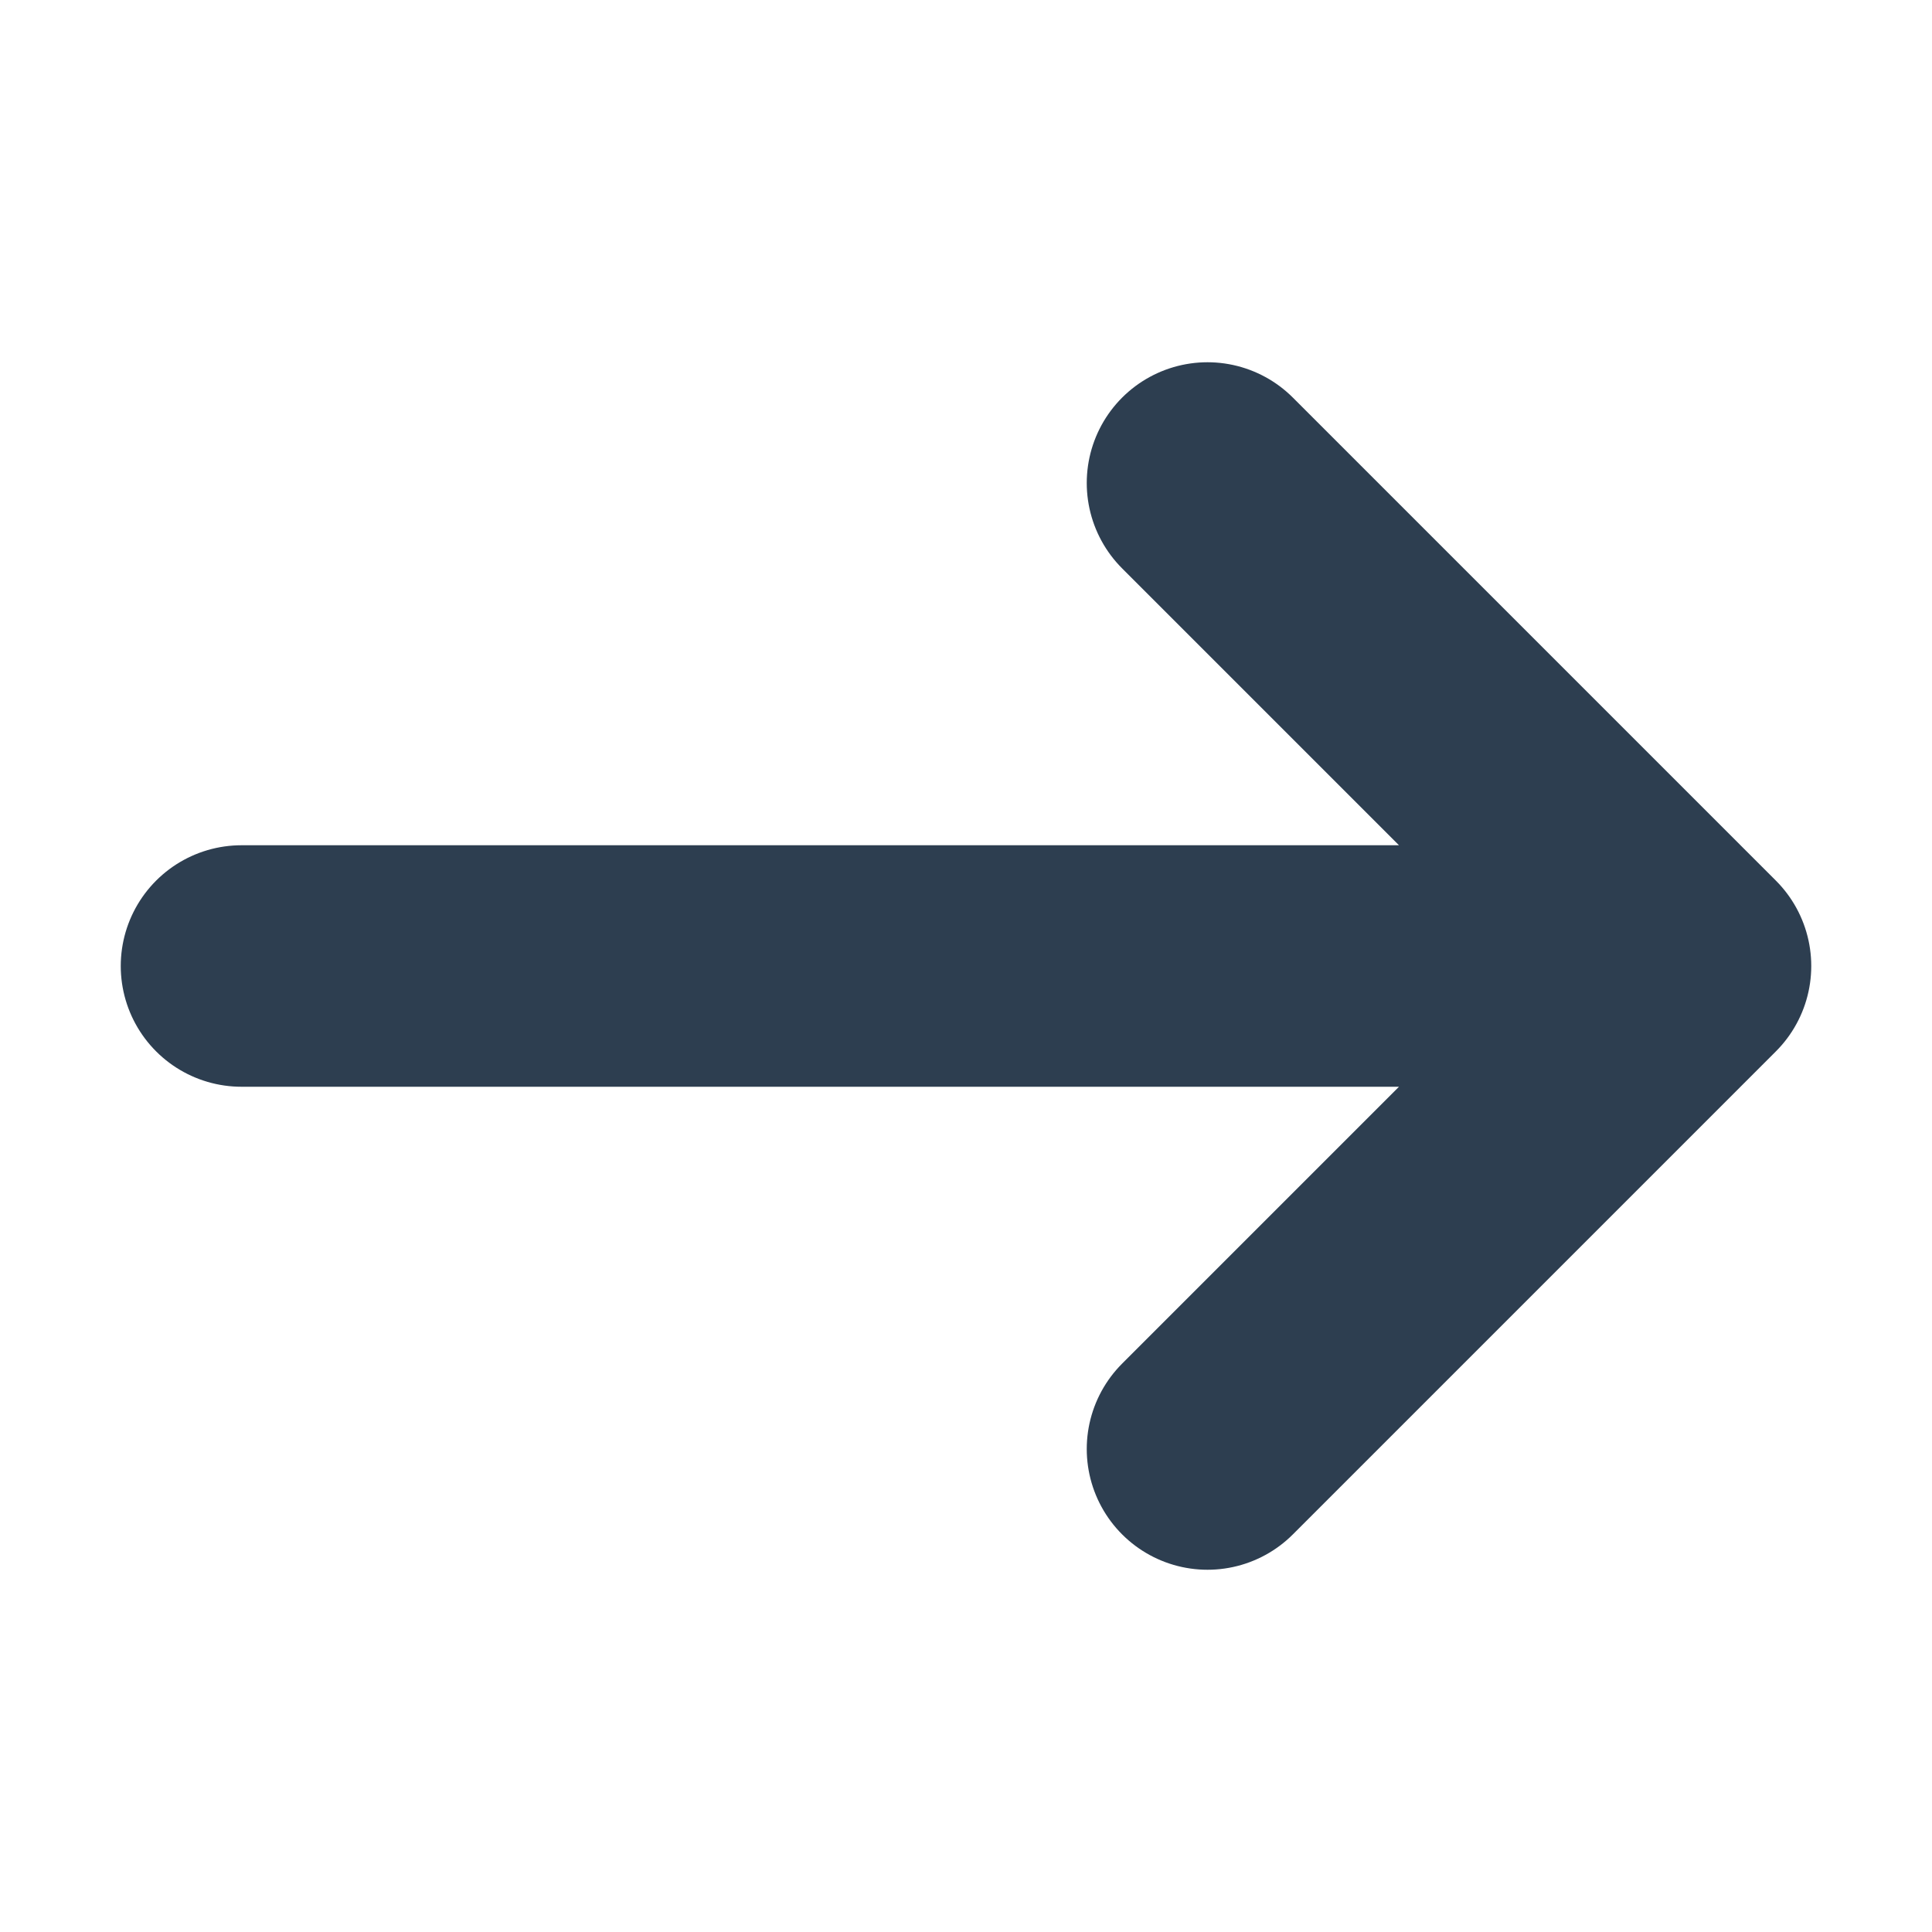
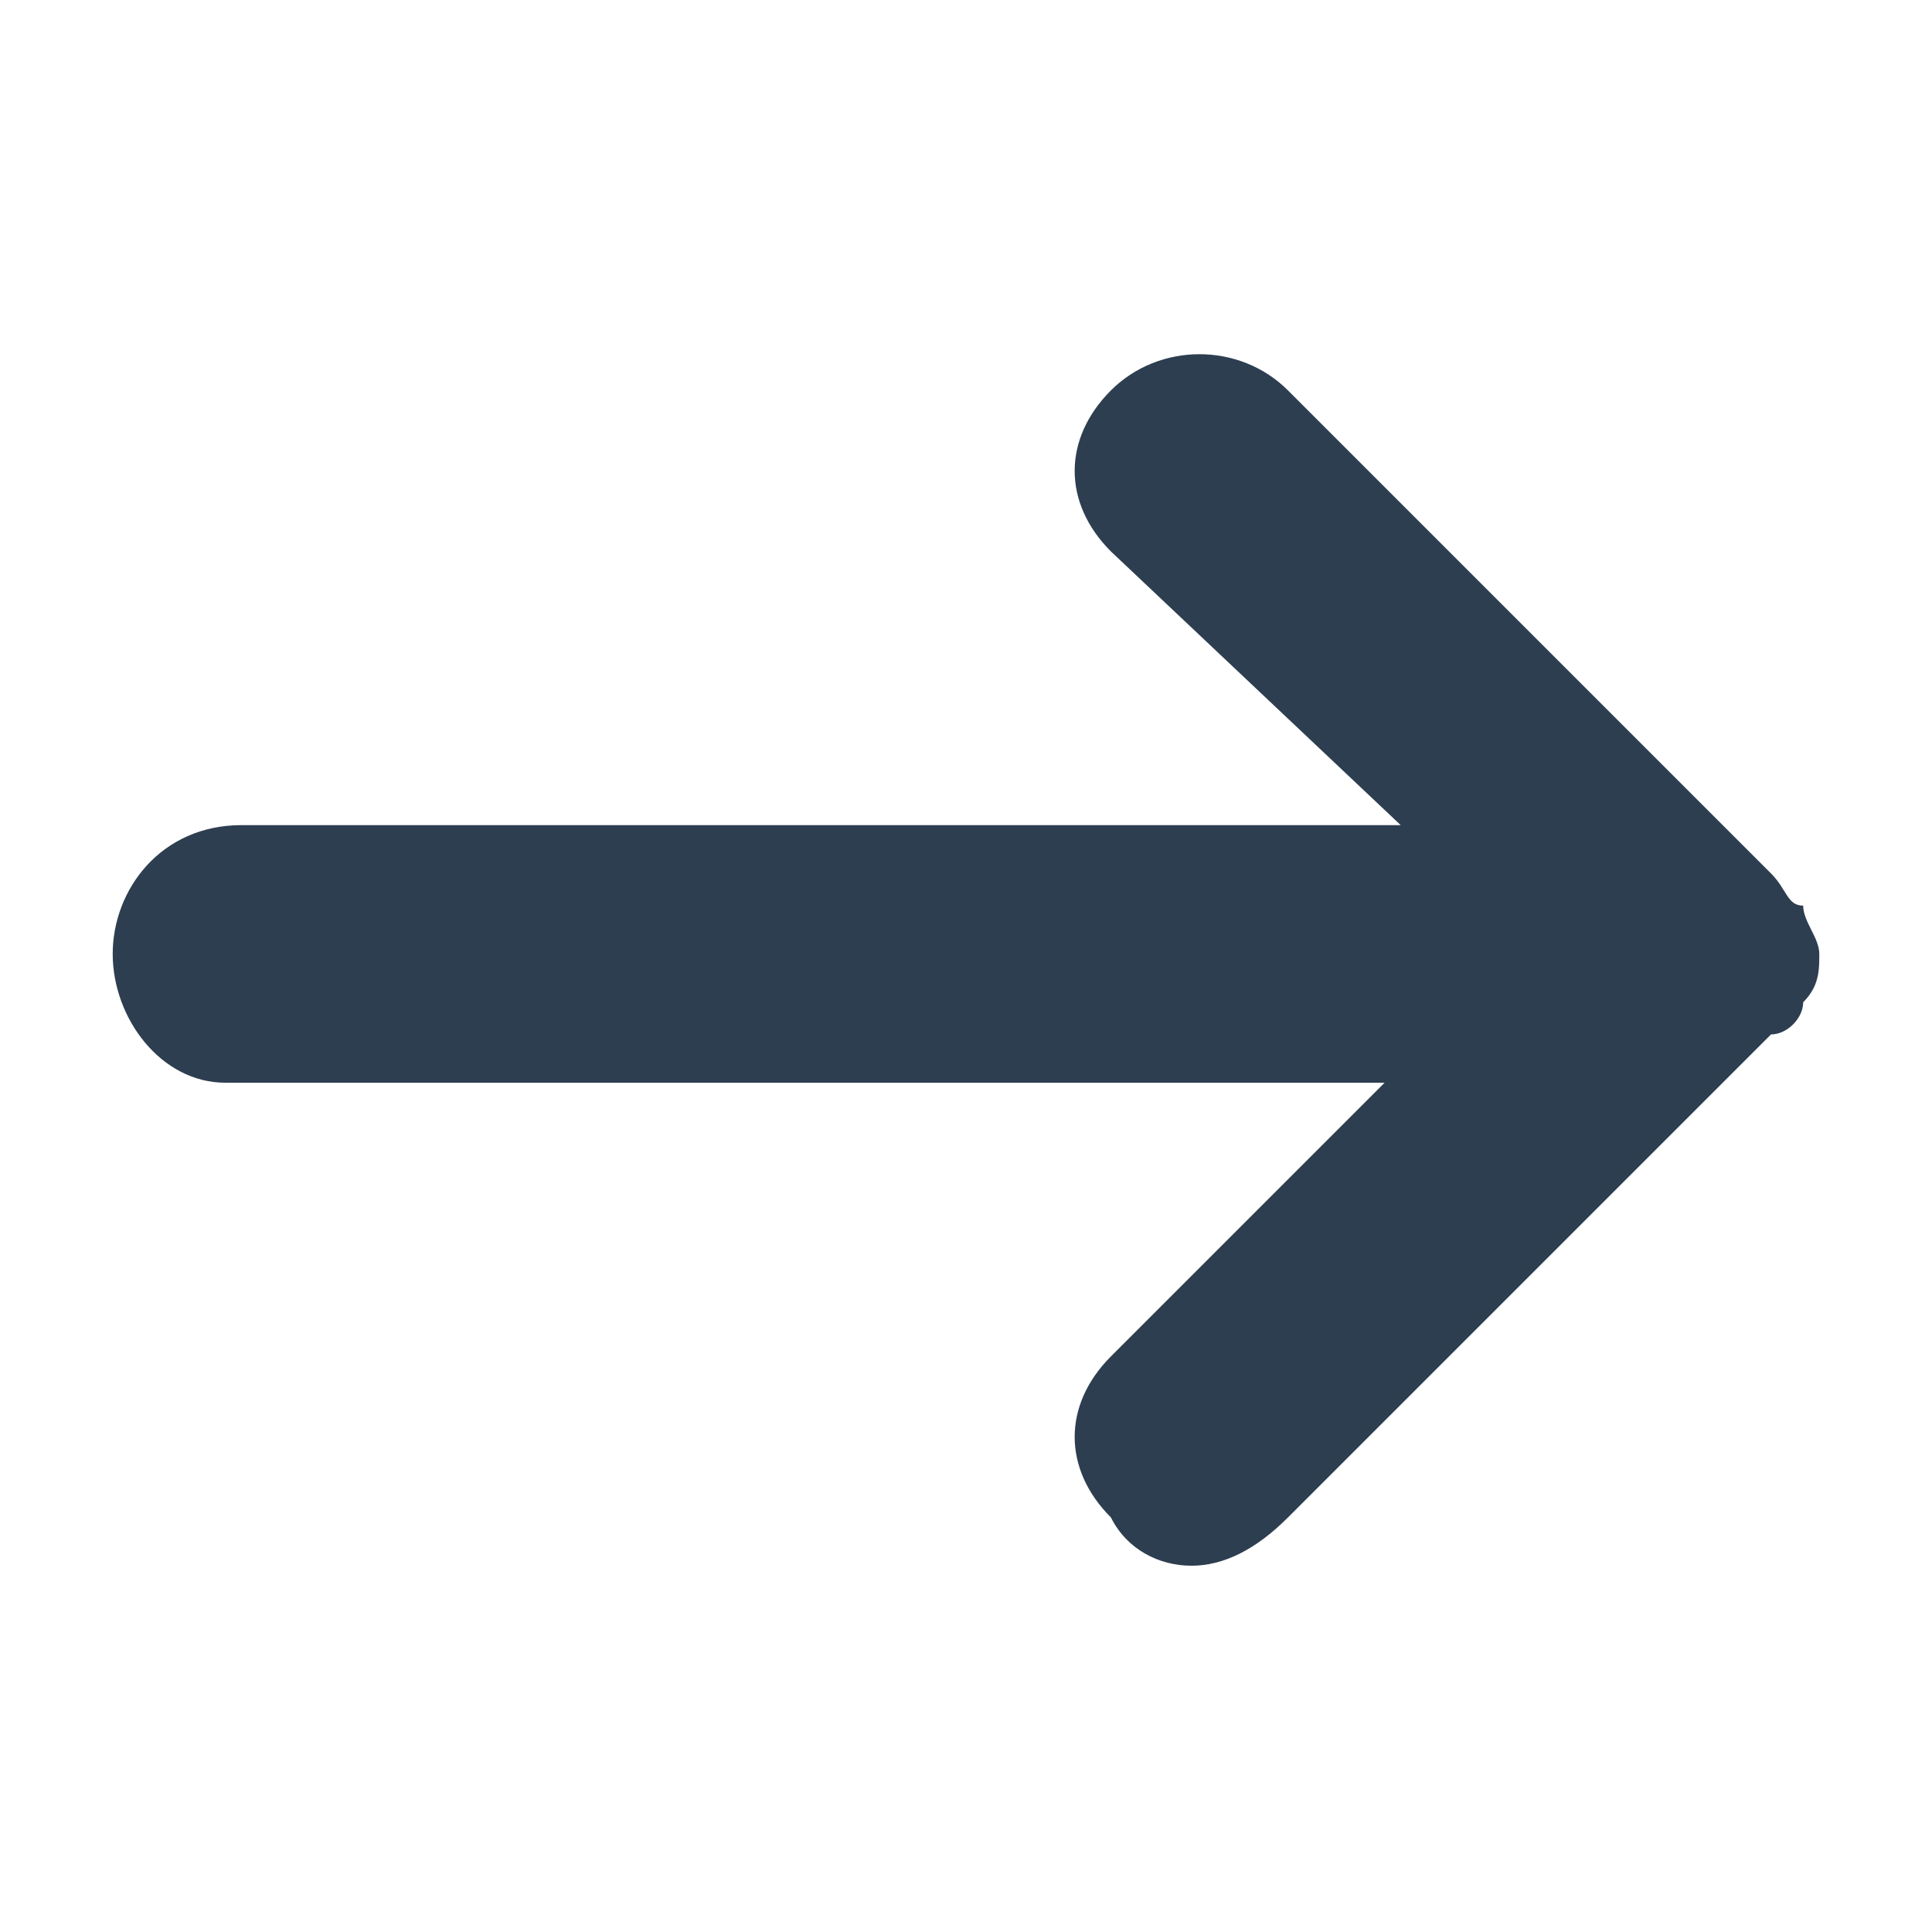
<svg xmlns="http://www.w3.org/2000/svg" width="12" height="12" viewBox="0 0 12 12" fill="none">
-   <path d="M10.5 6H1.5M10.5 6L7.5 3M10.5 6L7.5 9" stroke="#2D3E50" stroke-width="1.5" stroke-linecap="round" stroke-linejoin="round" />
+   <path d="M7.4 9.725C7.2 9.725 7 9.625 6.9 9.425C6.6 9.125 6.6 8.725 6.9 8.425L8.6 6.725H1.4C1 6.725 0.7 6.325 0.7 5.925C0.7 5.525 1 5.125 1.5 5.125H8.7L6.9 3.425C6.6 3.125 6.6 2.725 6.9 2.425C7.2 2.125 7.7 2.125 8 2.425L11 5.425C11.1 5.525 11.1 5.625 11.2 5.625C11.2 5.725 11.3 5.825 11.3 5.925C11.3 6.025 11.3 6.125 11.2 6.225C11.2 6.325 11.1 6.425 11 6.425L8 9.425C7.8 9.625 7.6 9.725 7.4 9.725Z" fill="#2D3E50" />
</svg>
